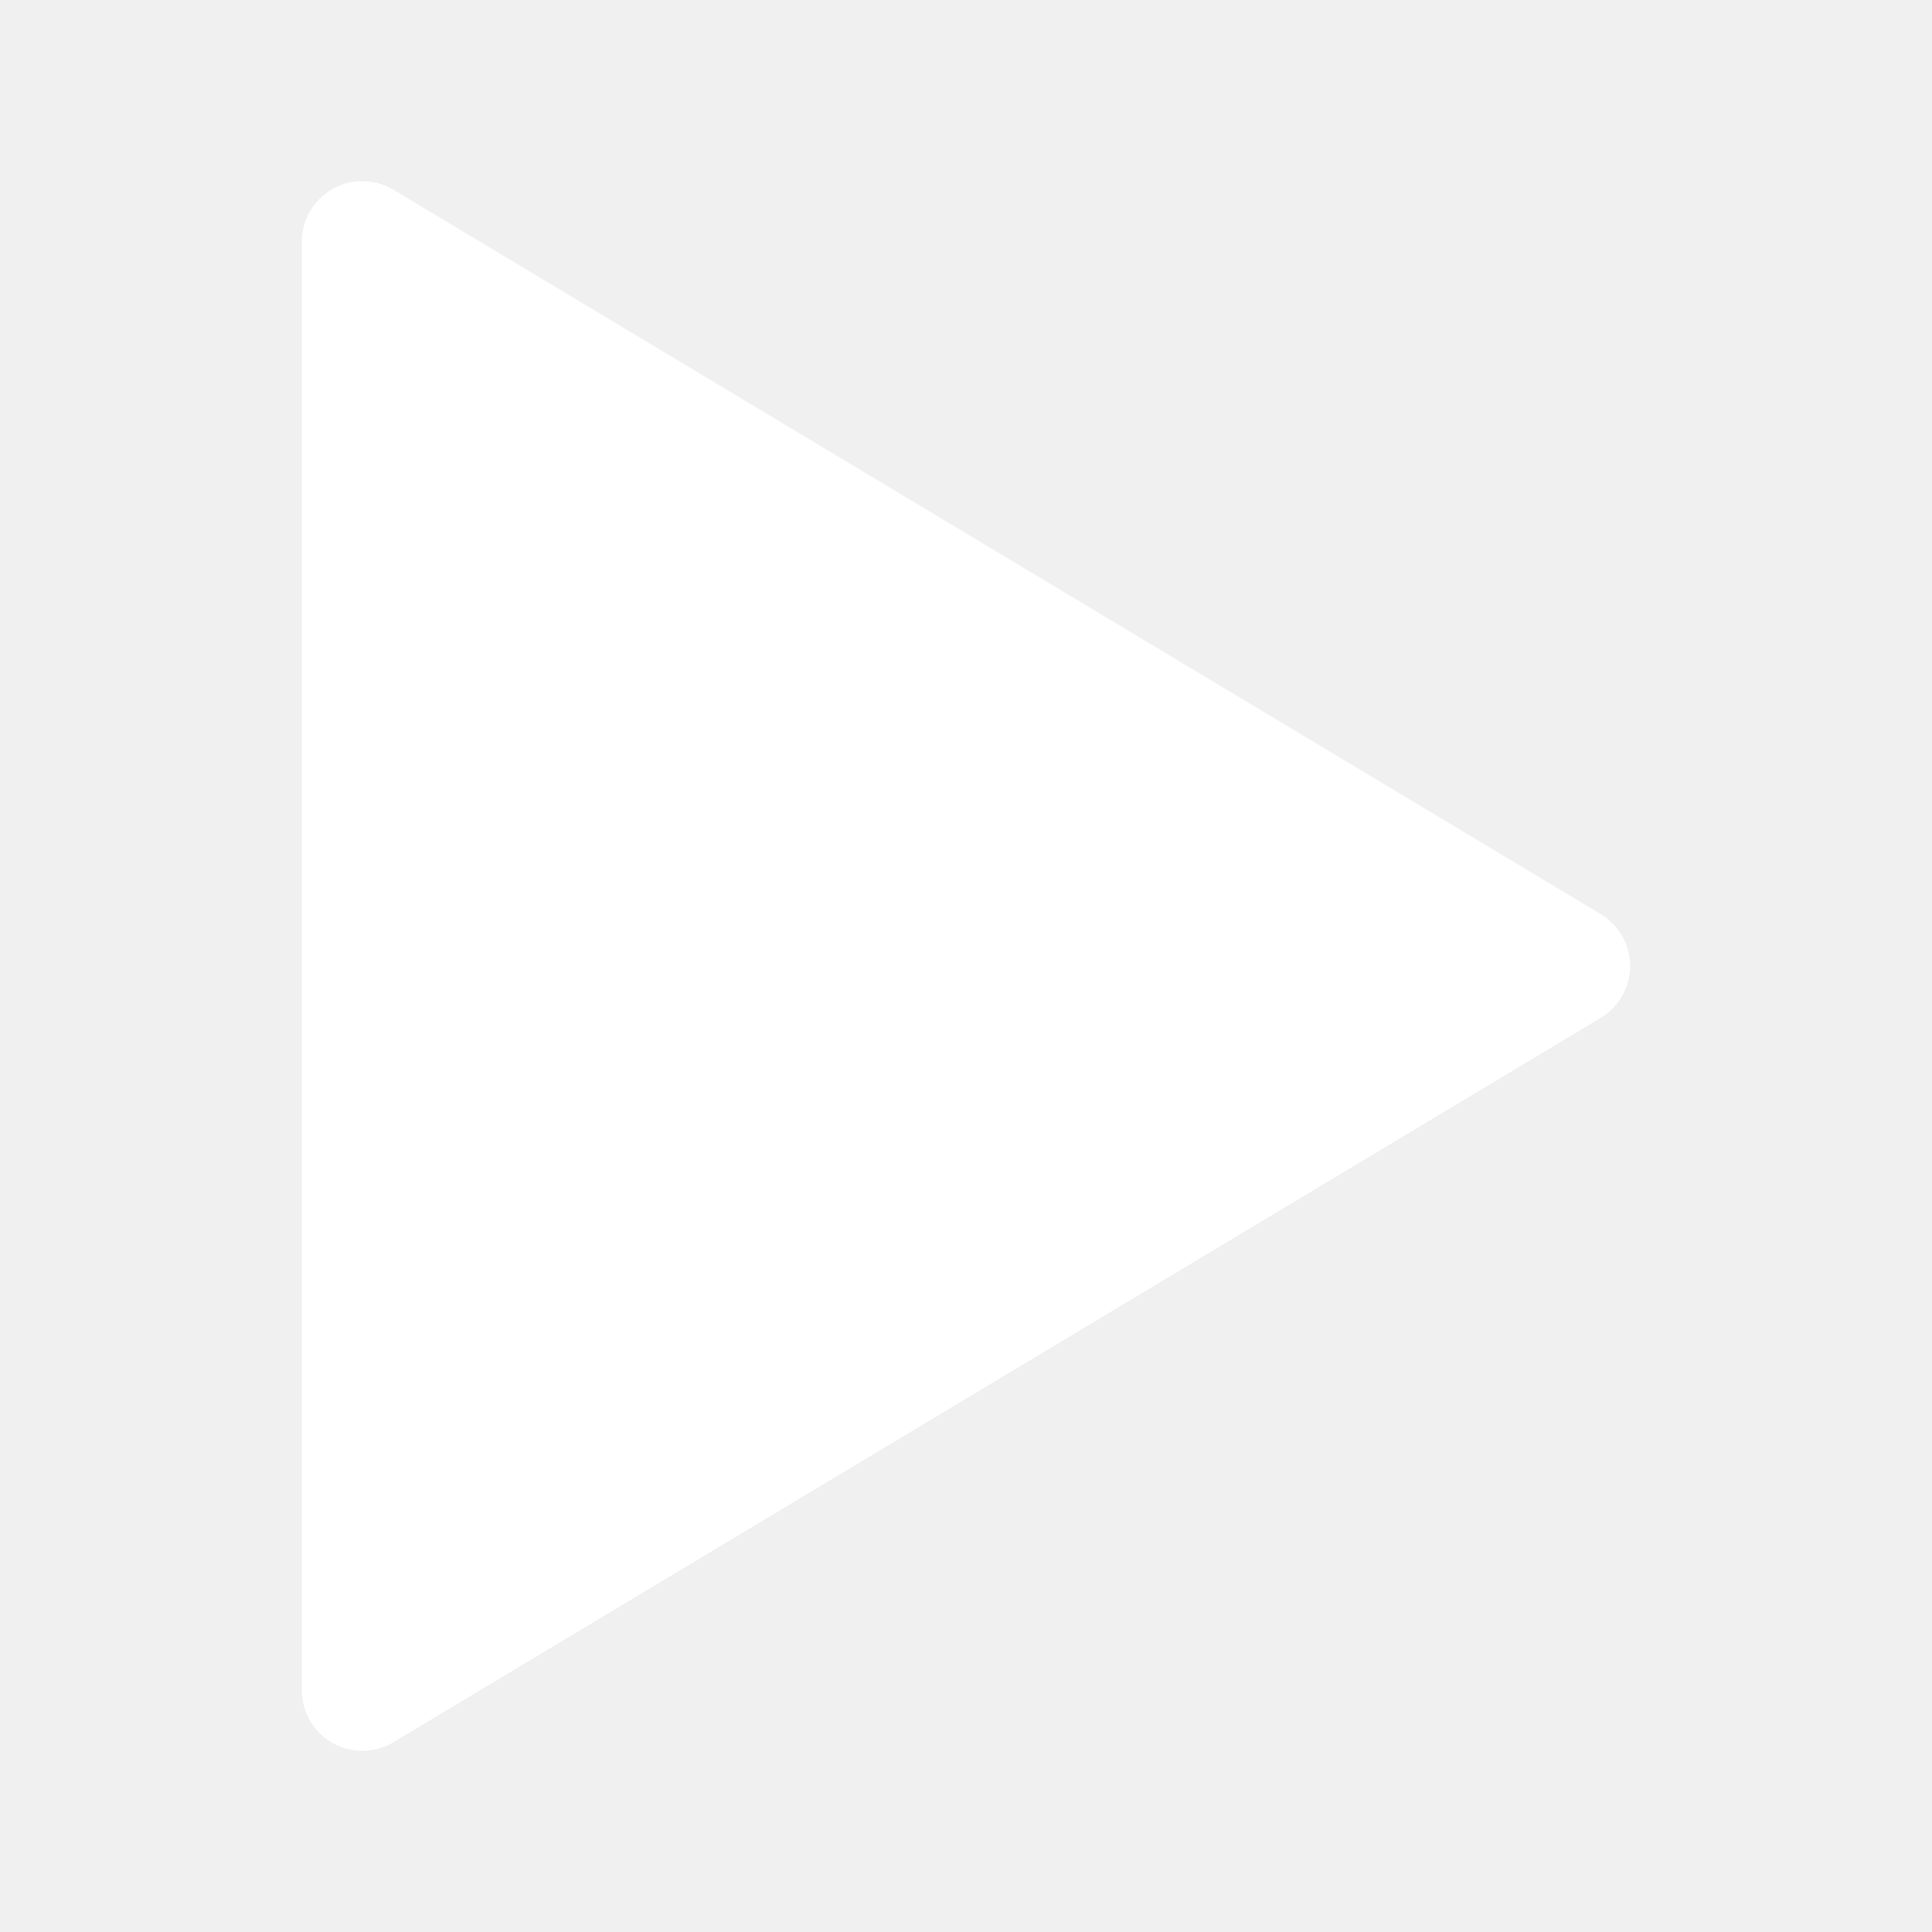
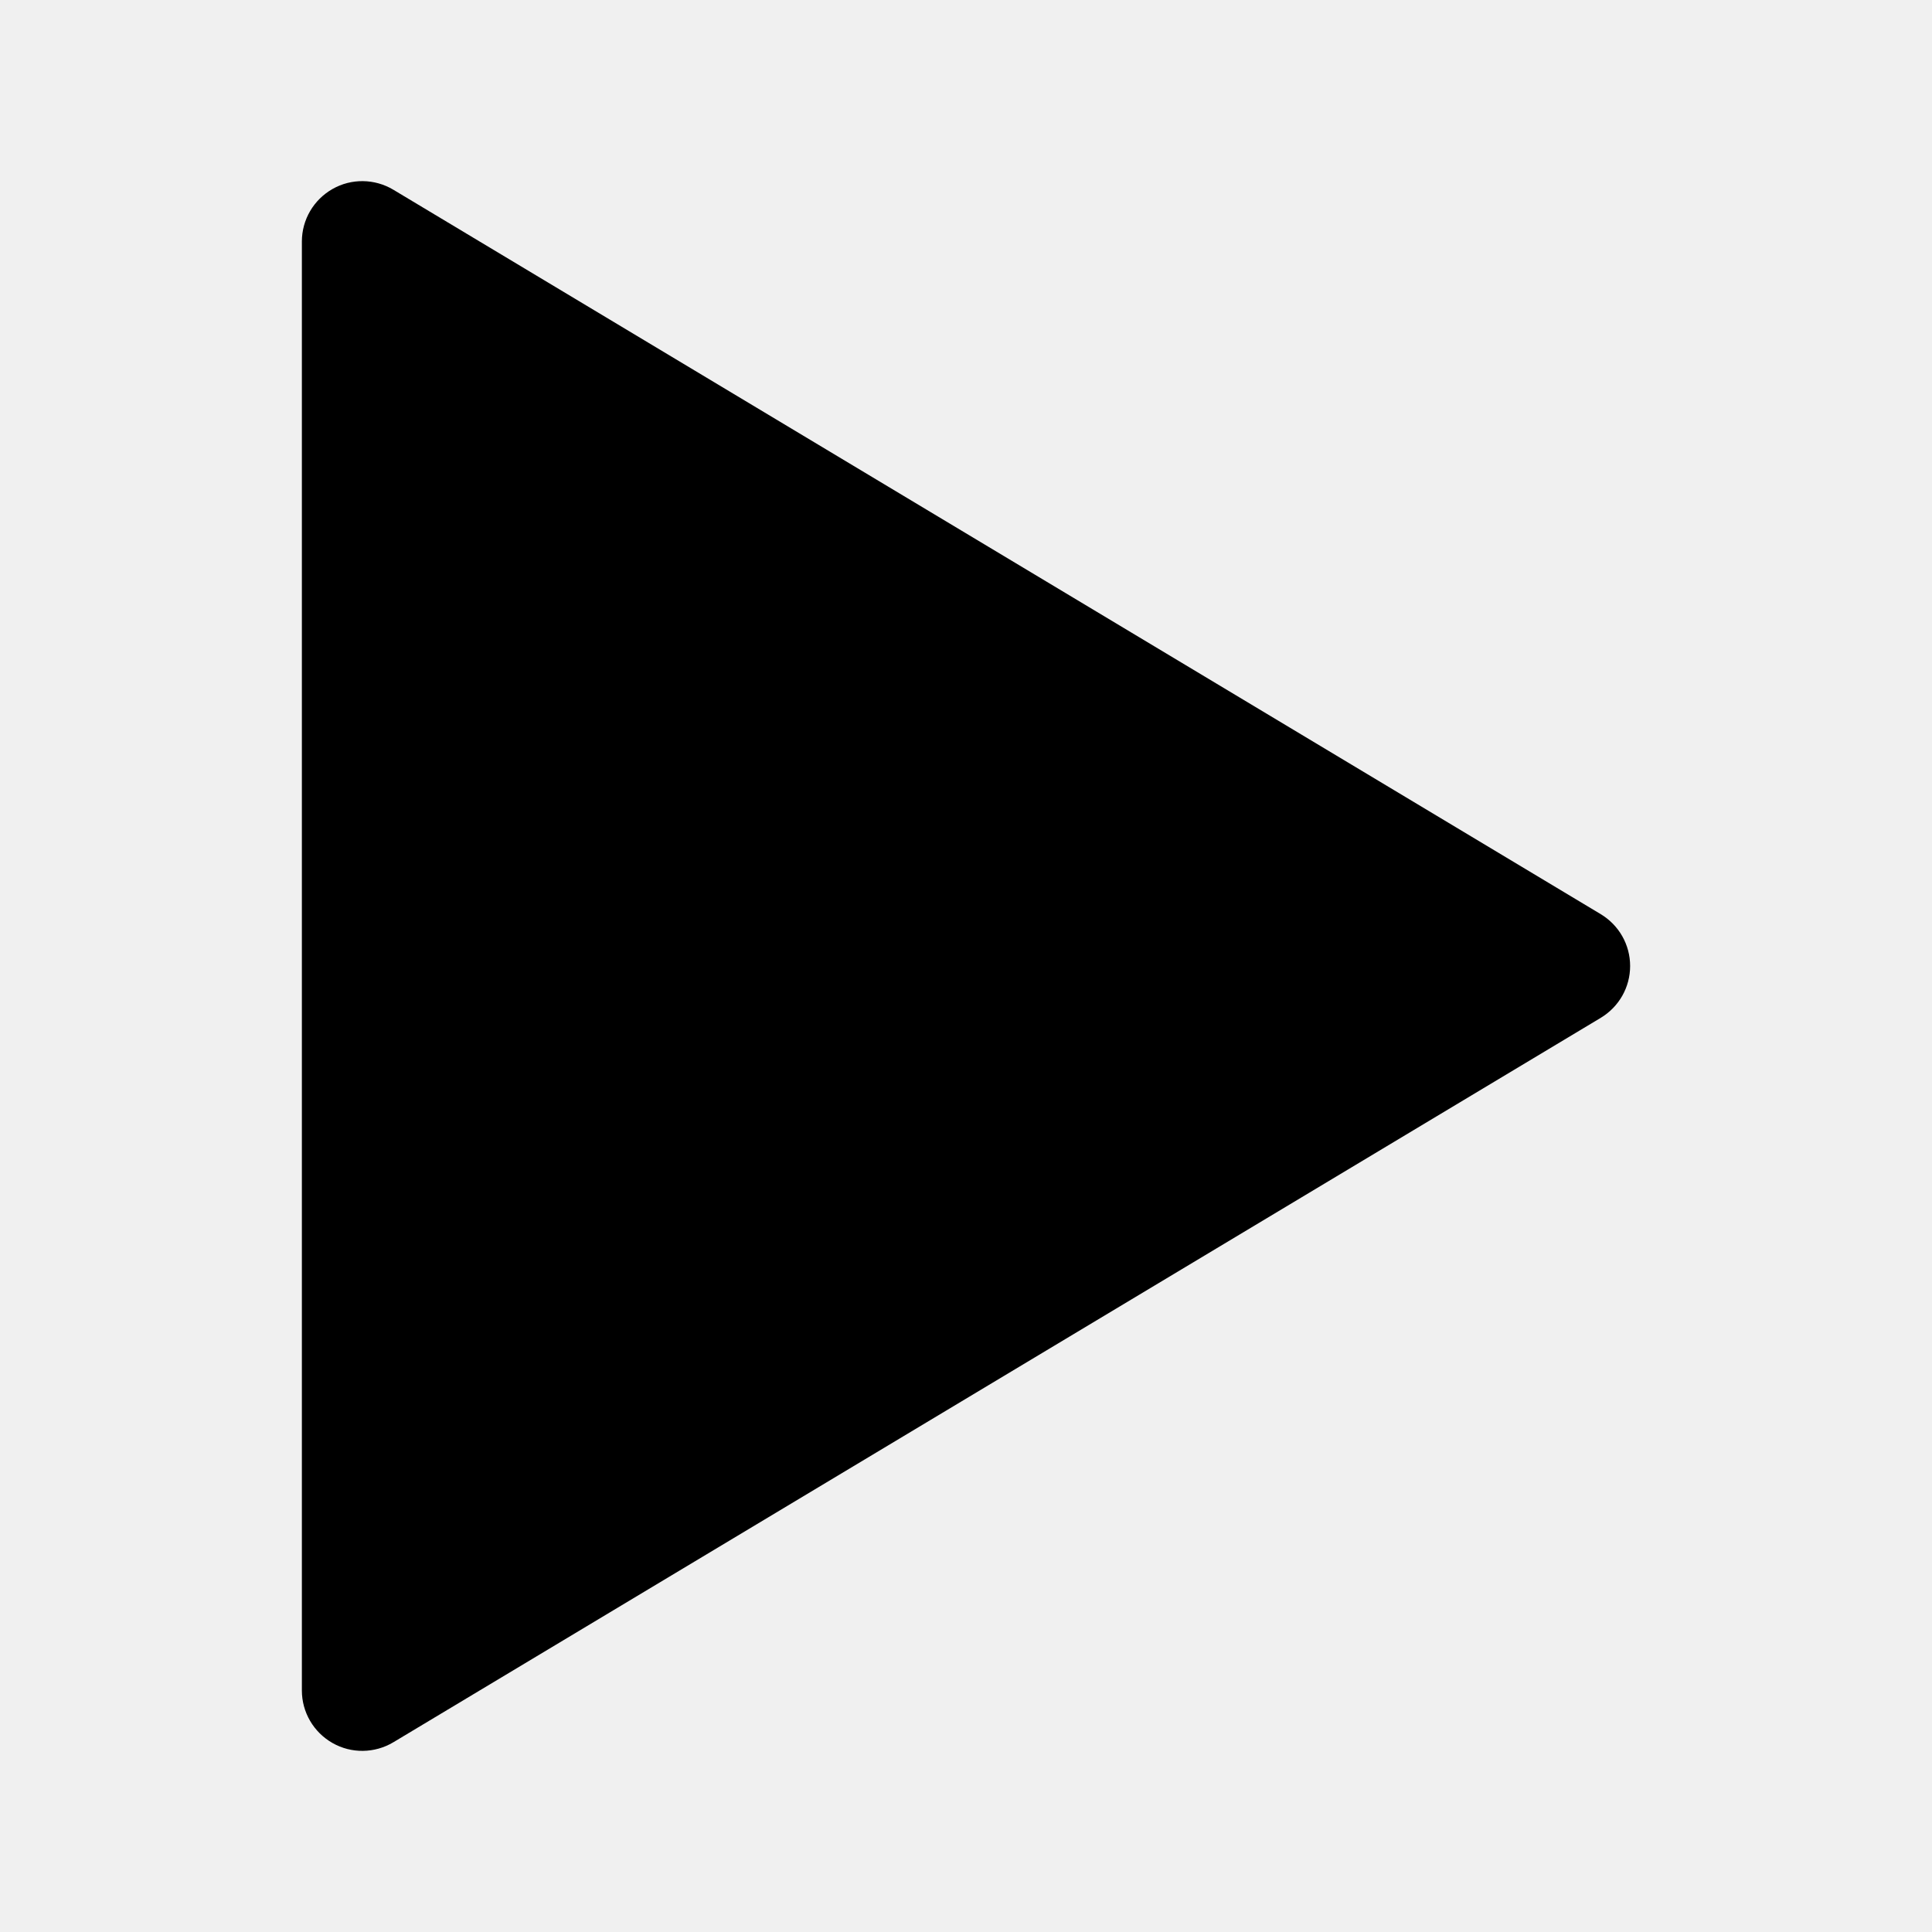
- <svg xmlns="http://www.w3.org/2000/svg" width="16" height="16" viewBox="0 0 16 16" fill="none">
-   <path fill-rule="evenodd" clip-rule="evenodd" d="M2.754 14.435C2.597 14.346 2.5 14.18 2.5 14L2.5 2C2.5 1.82 2.597 1.654 2.754 1.565C2.91 1.476 3.103 1.479 3.257 1.571L13.257 7.571C13.408 7.662 13.5 7.824 13.5 8C13.5 8.176 13.408 8.338 13.257 8.429L3.257 14.429C3.103 14.521 2.91 14.524 2.754 14.435Z" fill="white" />
+ <svg xmlns="http://www.w3.org/2000/svg" width="16" height="16" viewBox="0 0 16 16" fill="current">
+   <path fill-rule="evenodd" clip-rule="evenodd" d="M2.754 14.435C2.597 14.346 2.5 14.18 2.5 14L2.5 2C2.5 1.82 2.597 1.654 2.754 1.565C2.91 1.476 3.103 1.479 3.257 1.571L13.257 7.571C13.408 7.662 13.5 7.824 13.5 8C13.5 8.176 13.408 8.338 13.257 8.429L3.257 14.429C3.103 14.521 2.91 14.524 2.754 14.435Z" fill="current" />
</svg>
